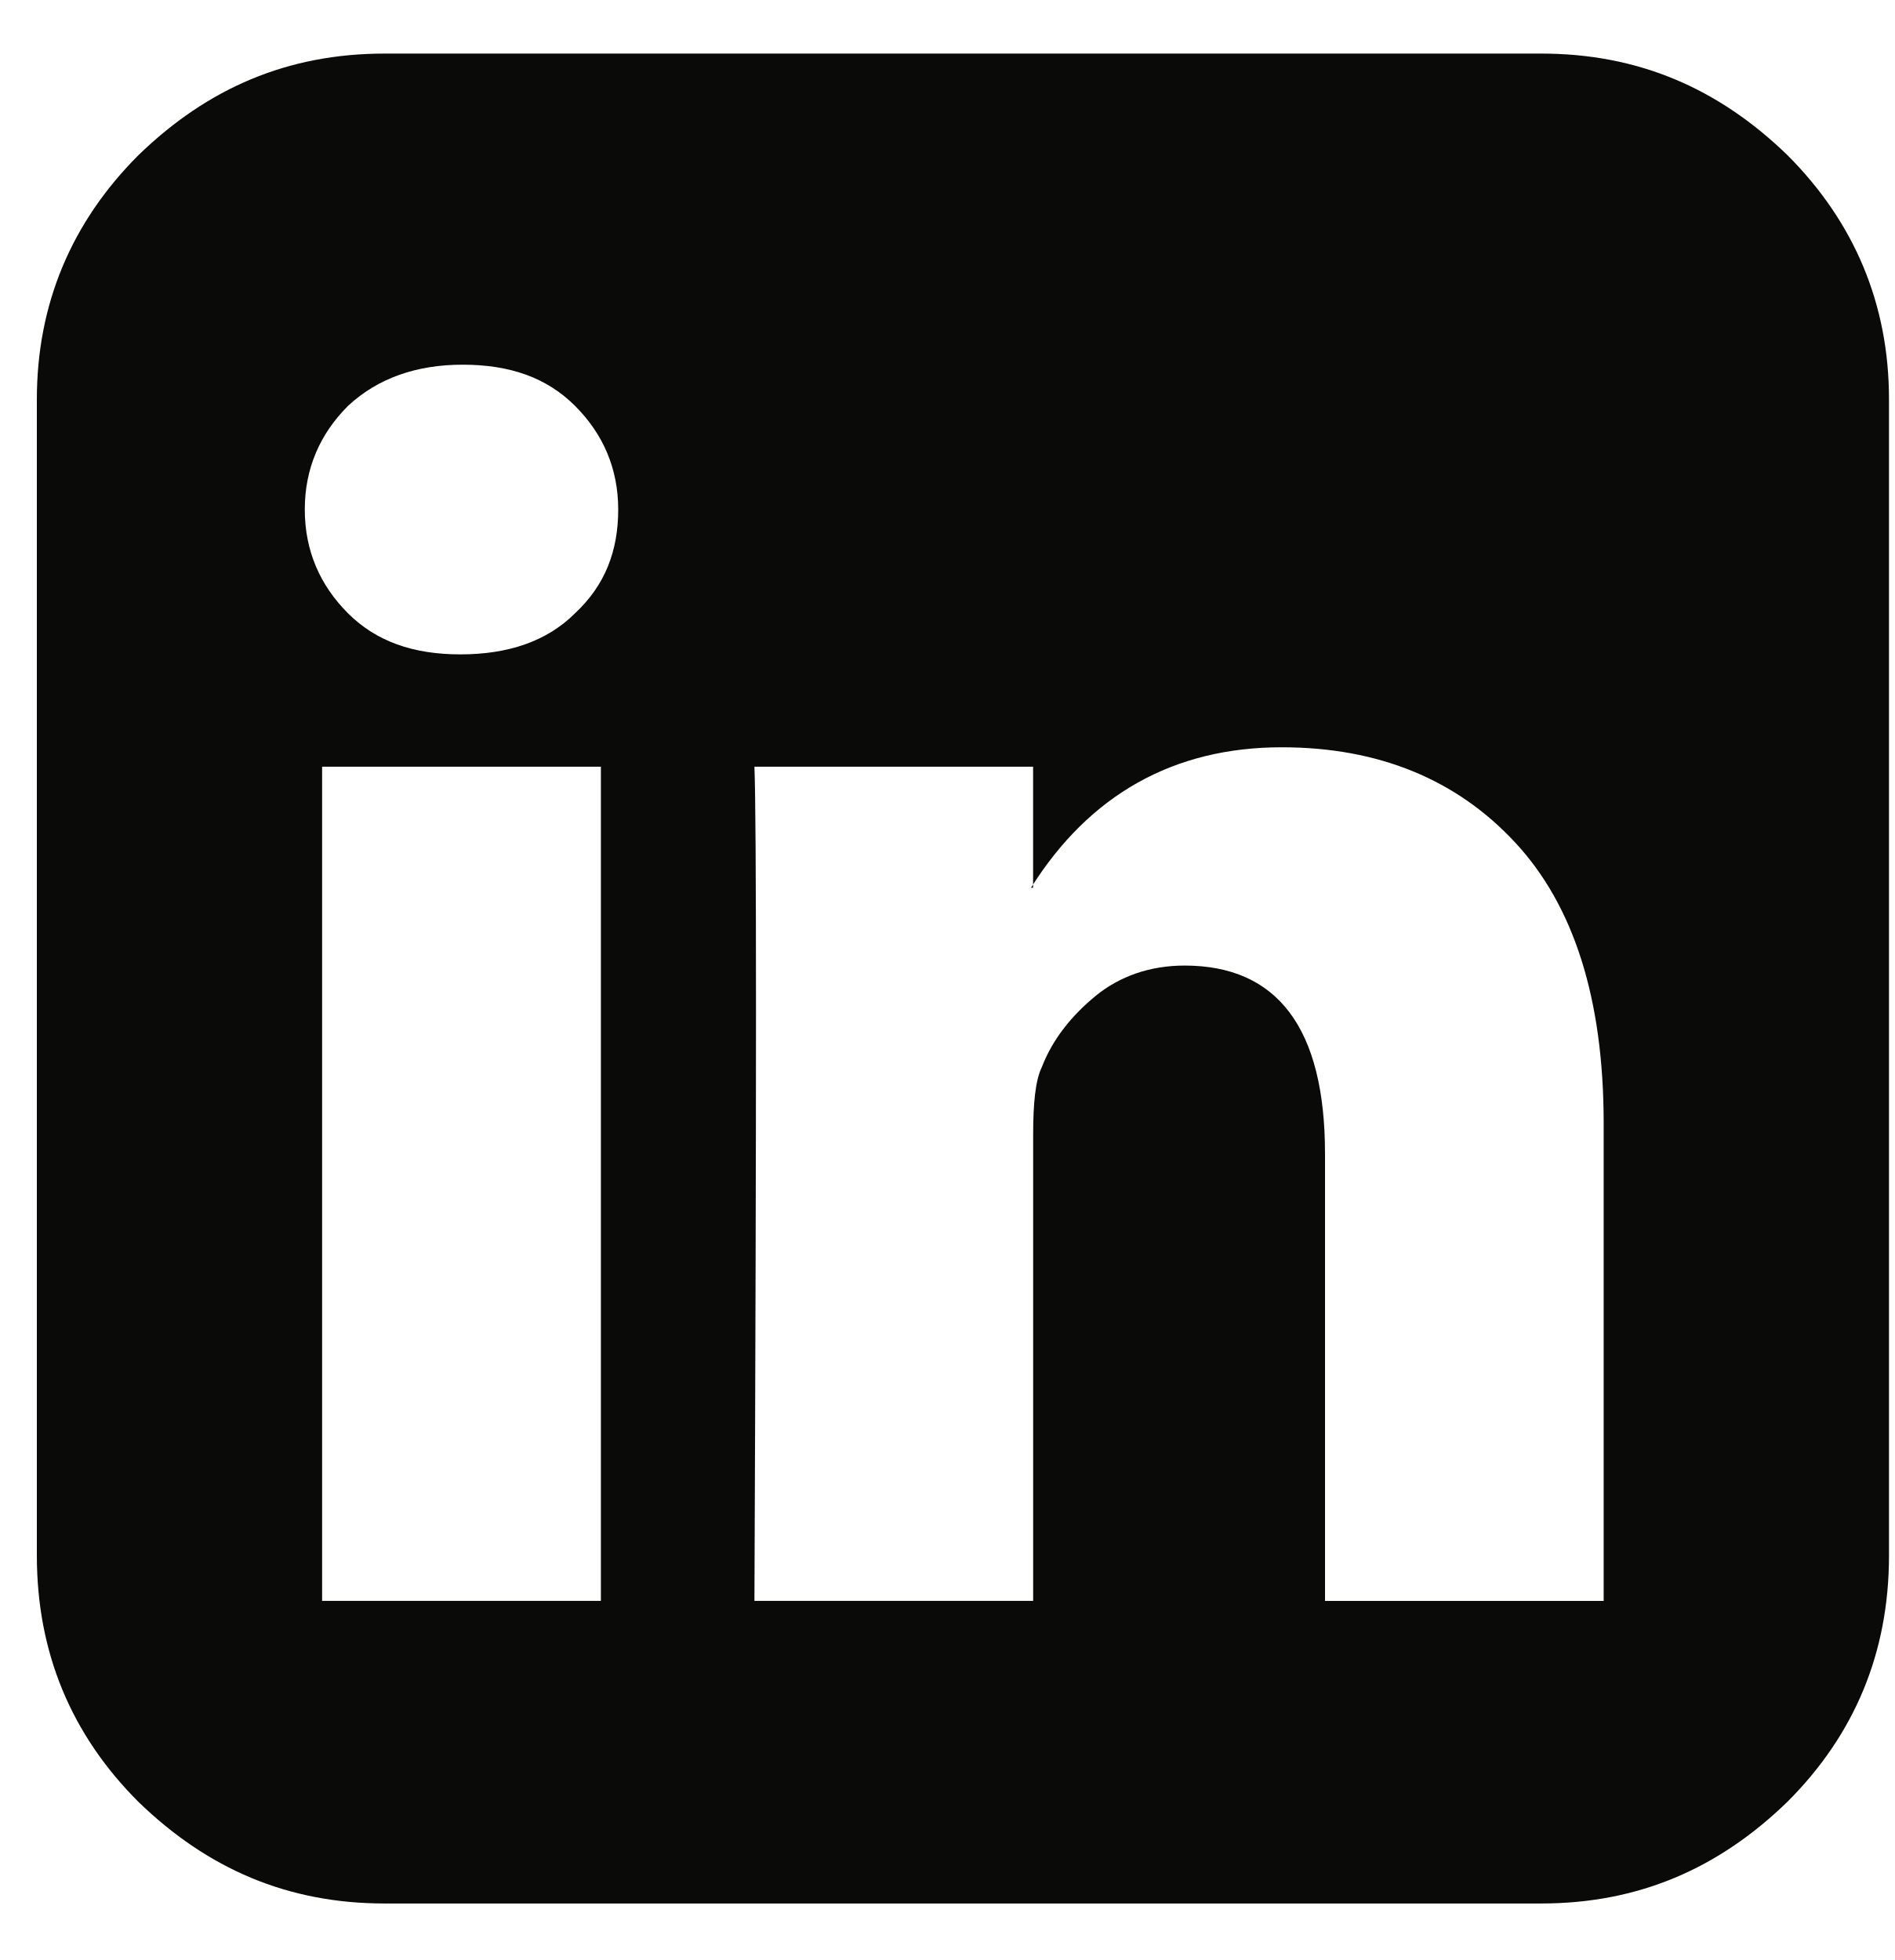
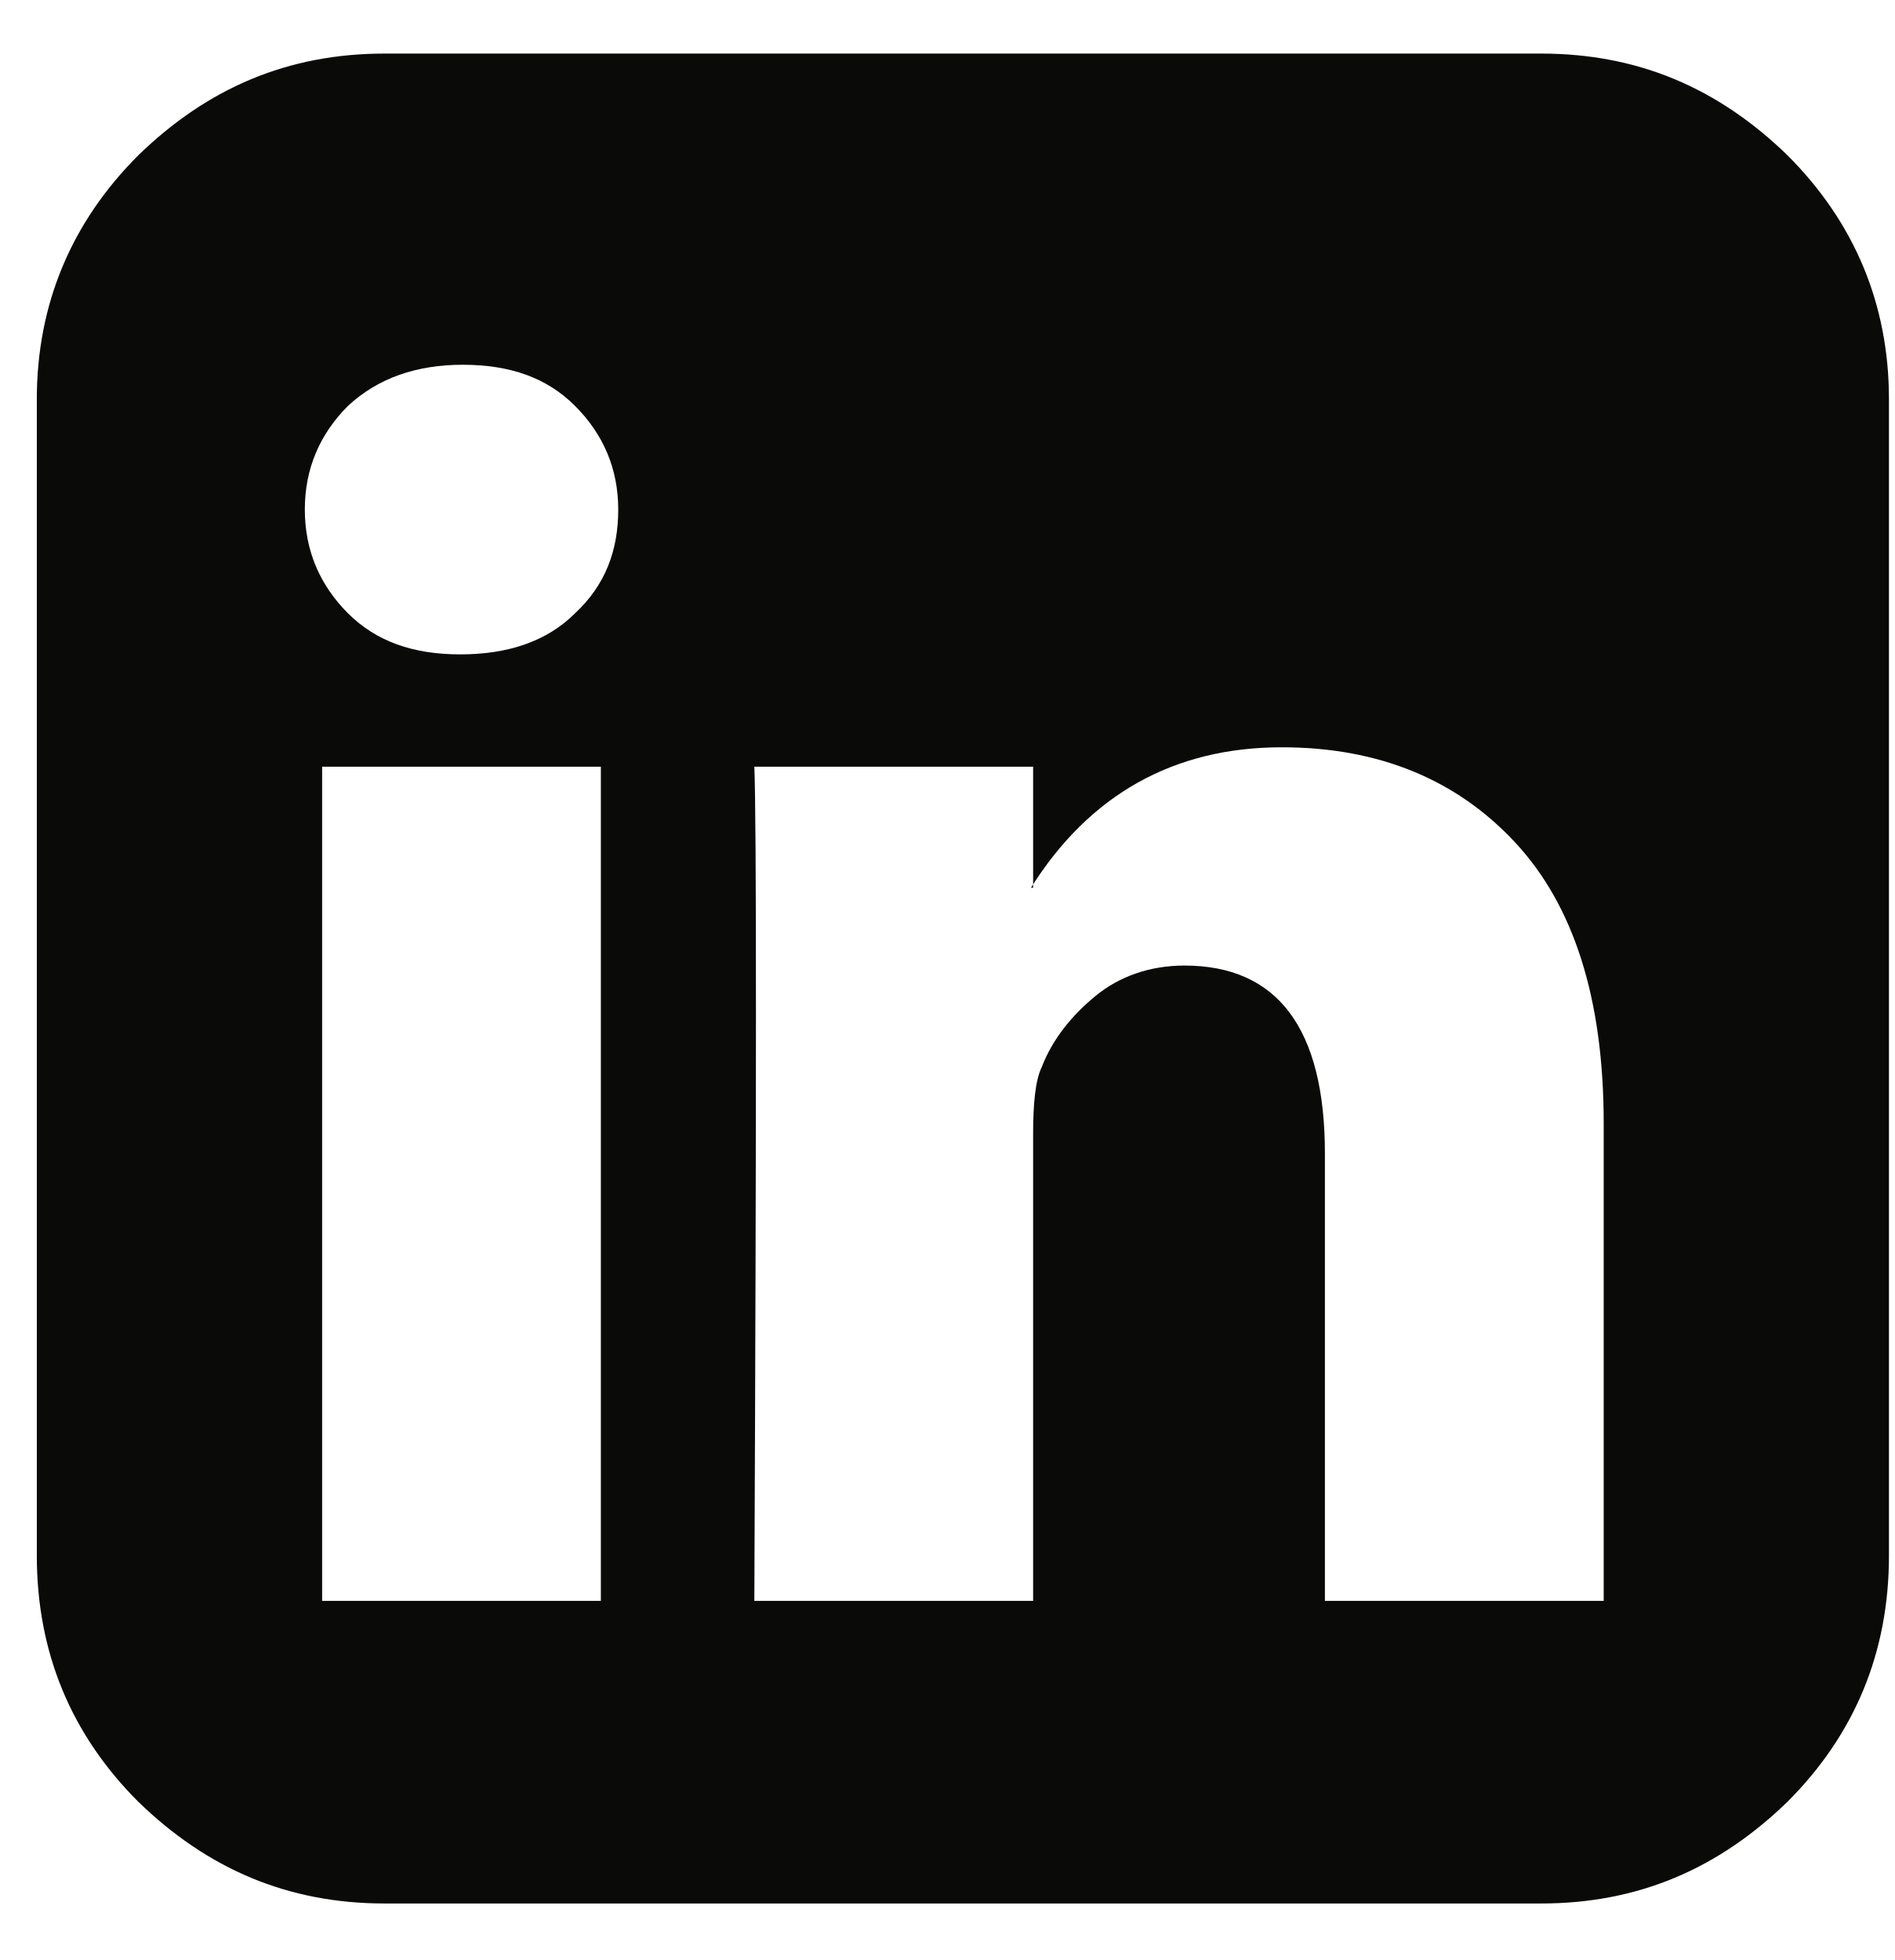
- <svg xmlns="http://www.w3.org/2000/svg" width="29" height="30" viewBox="0 0 29 30">
-   <path d="M2.119 27.58c1.058 1.025 2.282 1.555 3.77 1.555h17.697c1.488 0 2.713-.53 3.77-1.555 1.027-1.025 1.556-2.282 1.556-3.77V6.111c0-1.455-.53-2.712-1.555-3.737C26.299 1.349 25.074.82 23.586.82H5.89c-1.489 0-2.713.529-3.771 1.555C1.093 3.4.564 4.657.564 6.112v17.697c0 1.489.529 2.746 1.555 3.771zM5.327 6.212c.463-.43 1.058-.63 1.754-.63.728 0 1.289.2 1.72.63.43.43.661.96.661 1.587 0 .63-.199 1.158-.662 1.589-.43.429-1.025.628-1.753.628s-1.29-.2-1.72-.628c-.43-.43-.662-.96-.662-1.589 0-.628.232-1.157.662-1.587zm-.397 5.523h4.267v12.768H4.93V11.735zm6.616 0h4.266v1.853h-.032c.893-1.422 2.182-2.15 3.837-2.15 1.489 0 2.68.496 3.572 1.456.893.96 1.356 2.381 1.356 4.3v7.31H20.28v-6.847c0-1.92-.728-2.878-2.15-2.878-.53 0-.994.165-1.358.462-.364.298-.661.662-.826 1.092-.099.2-.133.563-.133 1.026v7.144h-4.266c.032-7.707.032-11.973 0-12.768z" fill="#0A0B09" fill-rule="evenodd" />
+ <svg xmlns="http://www.w3.org/2000/svg" width="29px" height="30px" viewBox="0 0 29 30" version="1.1">
+   <defs />
+   <g id="Templates" stroke="none" stroke-width="1" fill="none" fill-rule="evenodd">
+     <g id="Landing" transform="translate(-952, -29)" fill="#0A0B09">
+       <g id="icon-linkedin" transform="translate(952.7555, 29.5)">
+         <path d="M1.363,27.08 C2.421,28.105 3.646,28.635 5.134,28.635 L22.83,28.635 C24.319,28.635 25.543,28.105 26.601,27.08 C27.627,26.055 28.156,24.798 28.156,23.309 L28.156,5.612 C28.156,4.157 27.627,2.9 26.601,1.875 C25.543,0.849 24.319,0.32 22.83,0.32 L5.134,0.32 C3.646,0.32 2.421,0.849 1.363,1.875 C0.337,2.9 -0.192,4.157 -0.192,5.612 L-0.192,23.309 C-0.192,24.798 0.337,26.055 1.363,27.08 L1.363,27.08 Z M4.571,5.712 C5.034,5.282 5.629,5.083 6.325,5.083 C7.053,5.083 7.615,5.282 8.045,5.712 C8.475,6.142 8.707,6.671 8.707,7.299 C8.707,7.928 8.508,8.457 8.045,8.888 C7.615,9.317 7.019,9.516 6.291,9.516 C5.563,9.516 5.002,9.317 4.571,8.888 C4.141,8.457 3.91,7.928 3.91,7.299 C3.91,6.671 4.141,6.142 4.571,5.712 L4.571,5.712 Z M4.175,11.235 L8.441,11.235 L8.441,24.003 L4.175,24.003 L4.175,11.235 Z M10.79,11.235 L15.057,11.235 L15.057,13.088 L15.024,13.088 C15.917,11.666 17.207,10.938 18.862,10.938 C20.35,10.938 21.541,11.434 22.434,12.394 C23.327,13.353 23.79,14.775 23.79,16.694 L23.79,24.003 L19.523,24.003 L19.523,17.157 C19.523,15.238 18.795,14.279 17.373,14.279 C16.844,14.279 16.38,14.444 16.016,14.741 C15.652,15.039 15.354,15.403 15.189,15.833 C15.091,16.032 15.057,16.396 15.057,16.859 L15.057,24.003 L10.79,24.003 C10.823,16.296 10.823,12.03 10.79,11.235 L10.79,11.235 Z" id="Fill-66" />
+       </g>
+     </g>
+   </g>
</svg>
